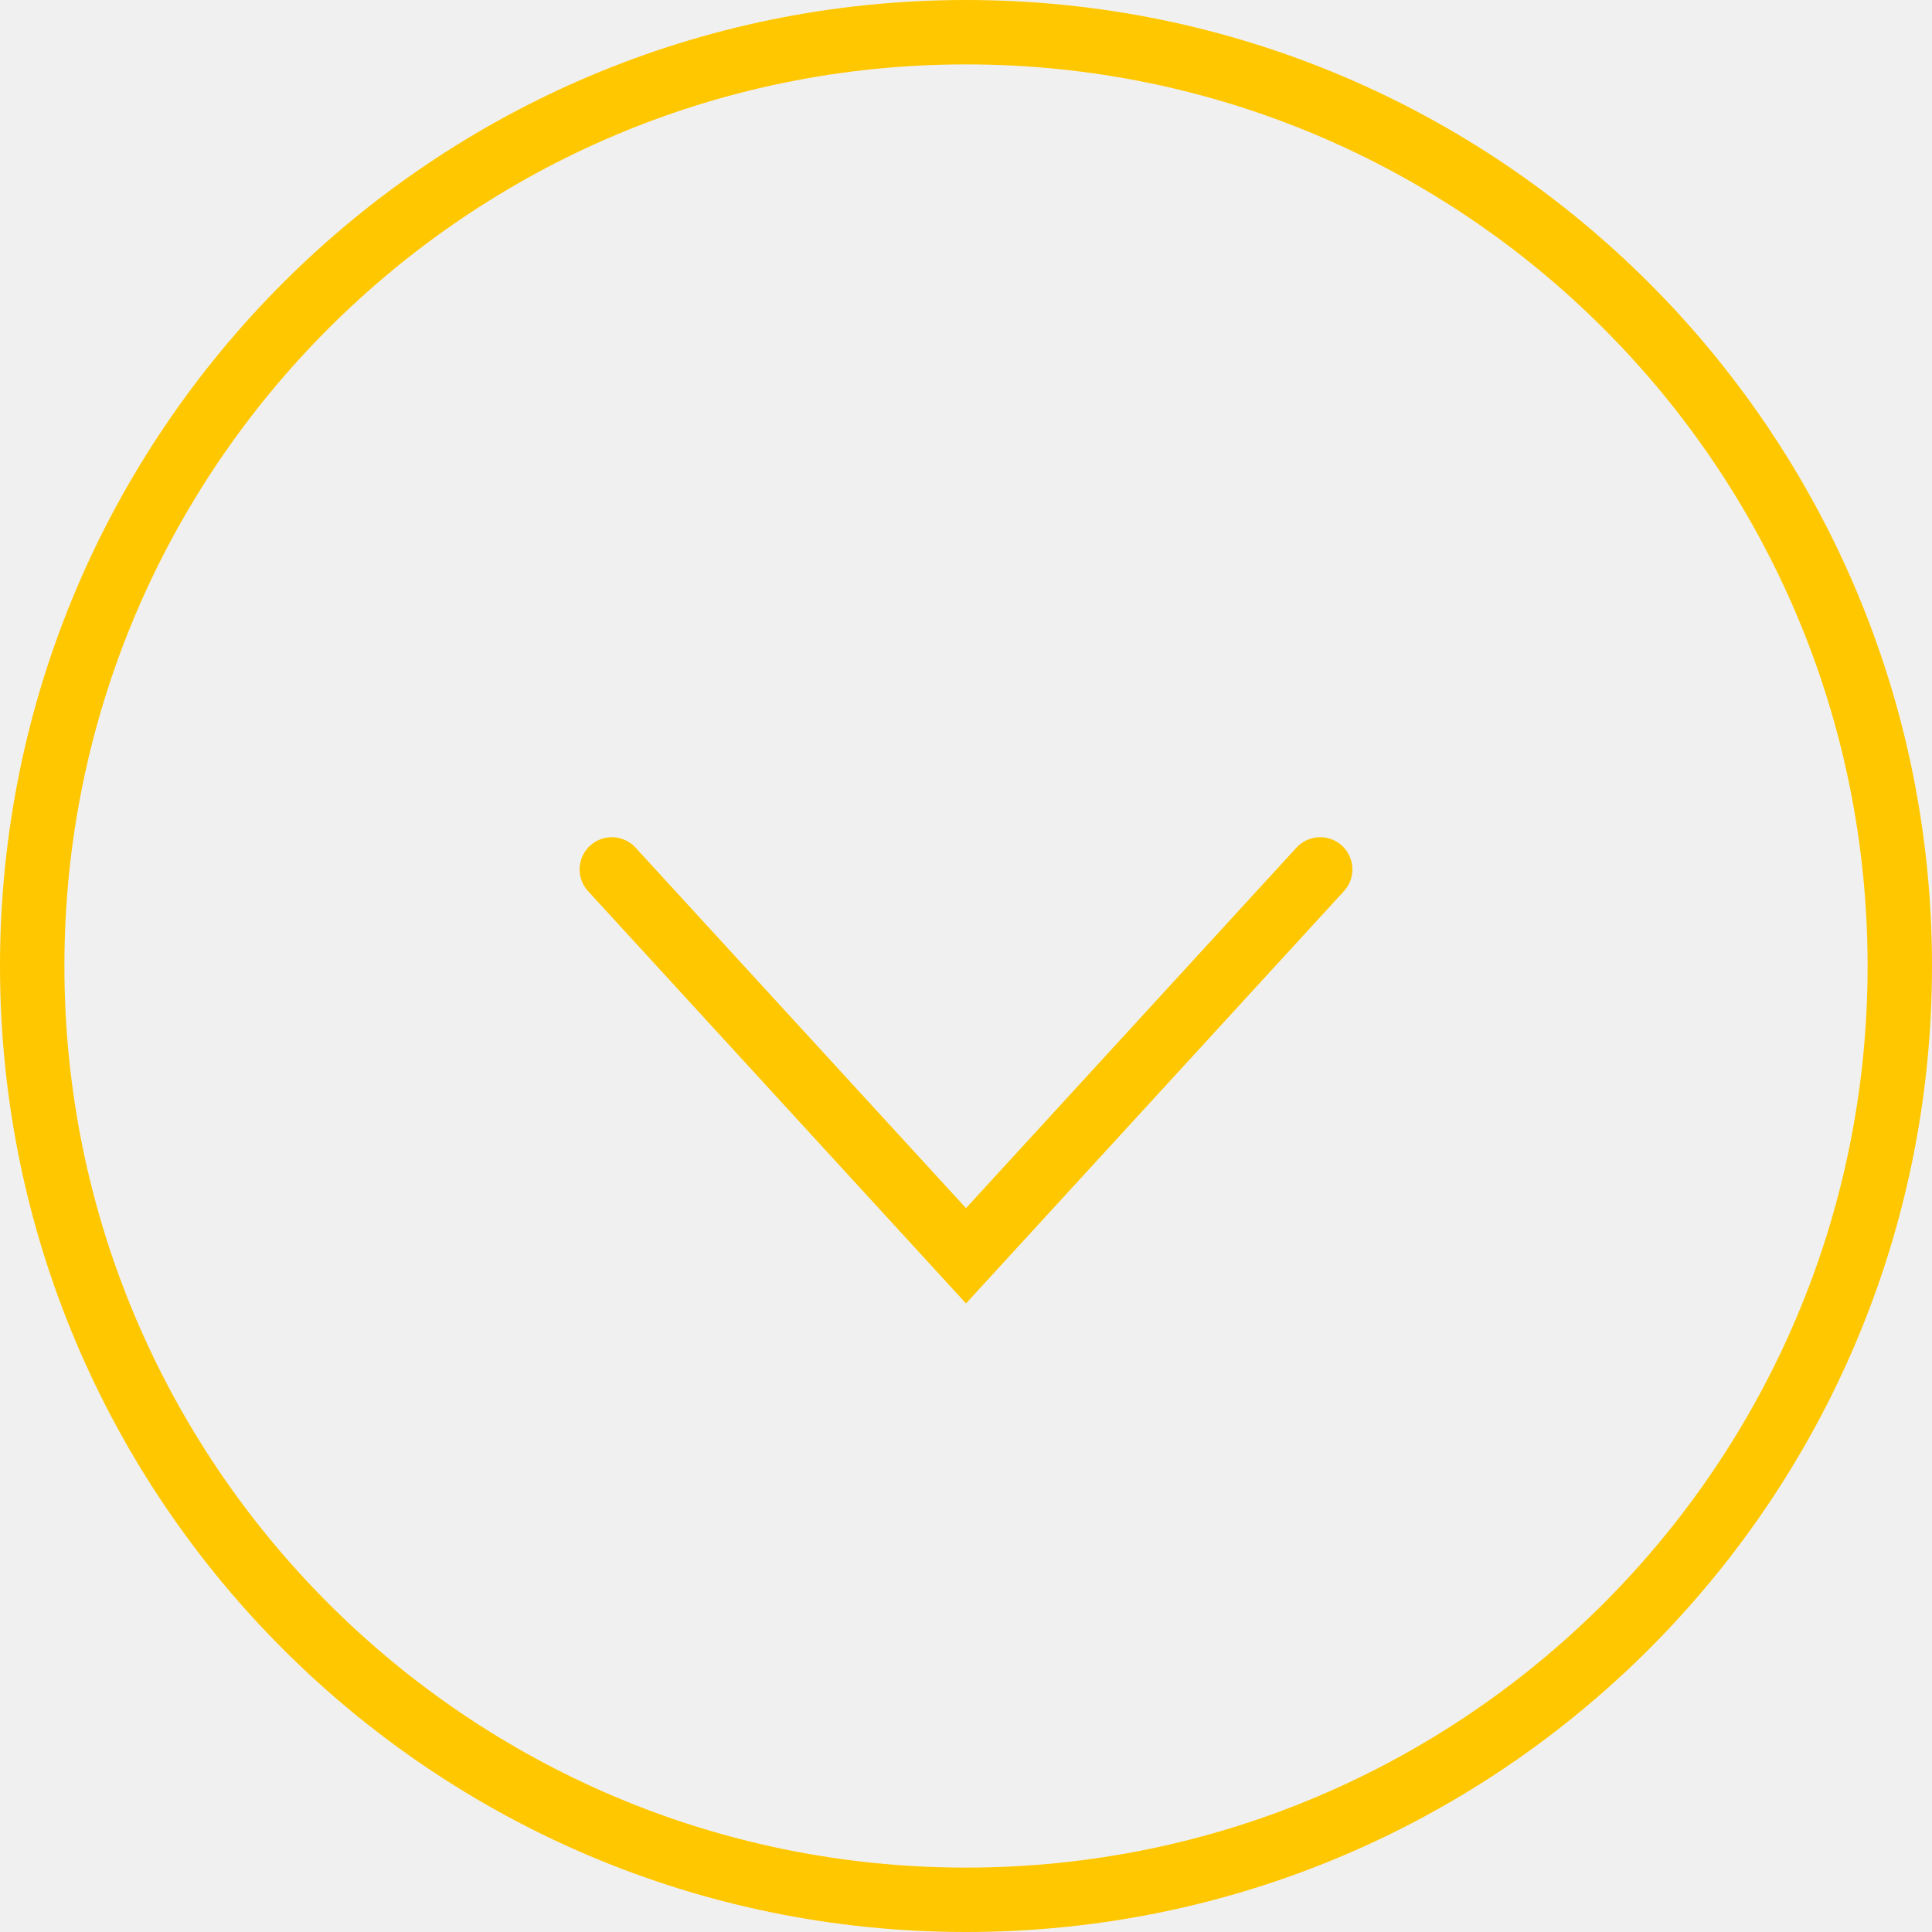
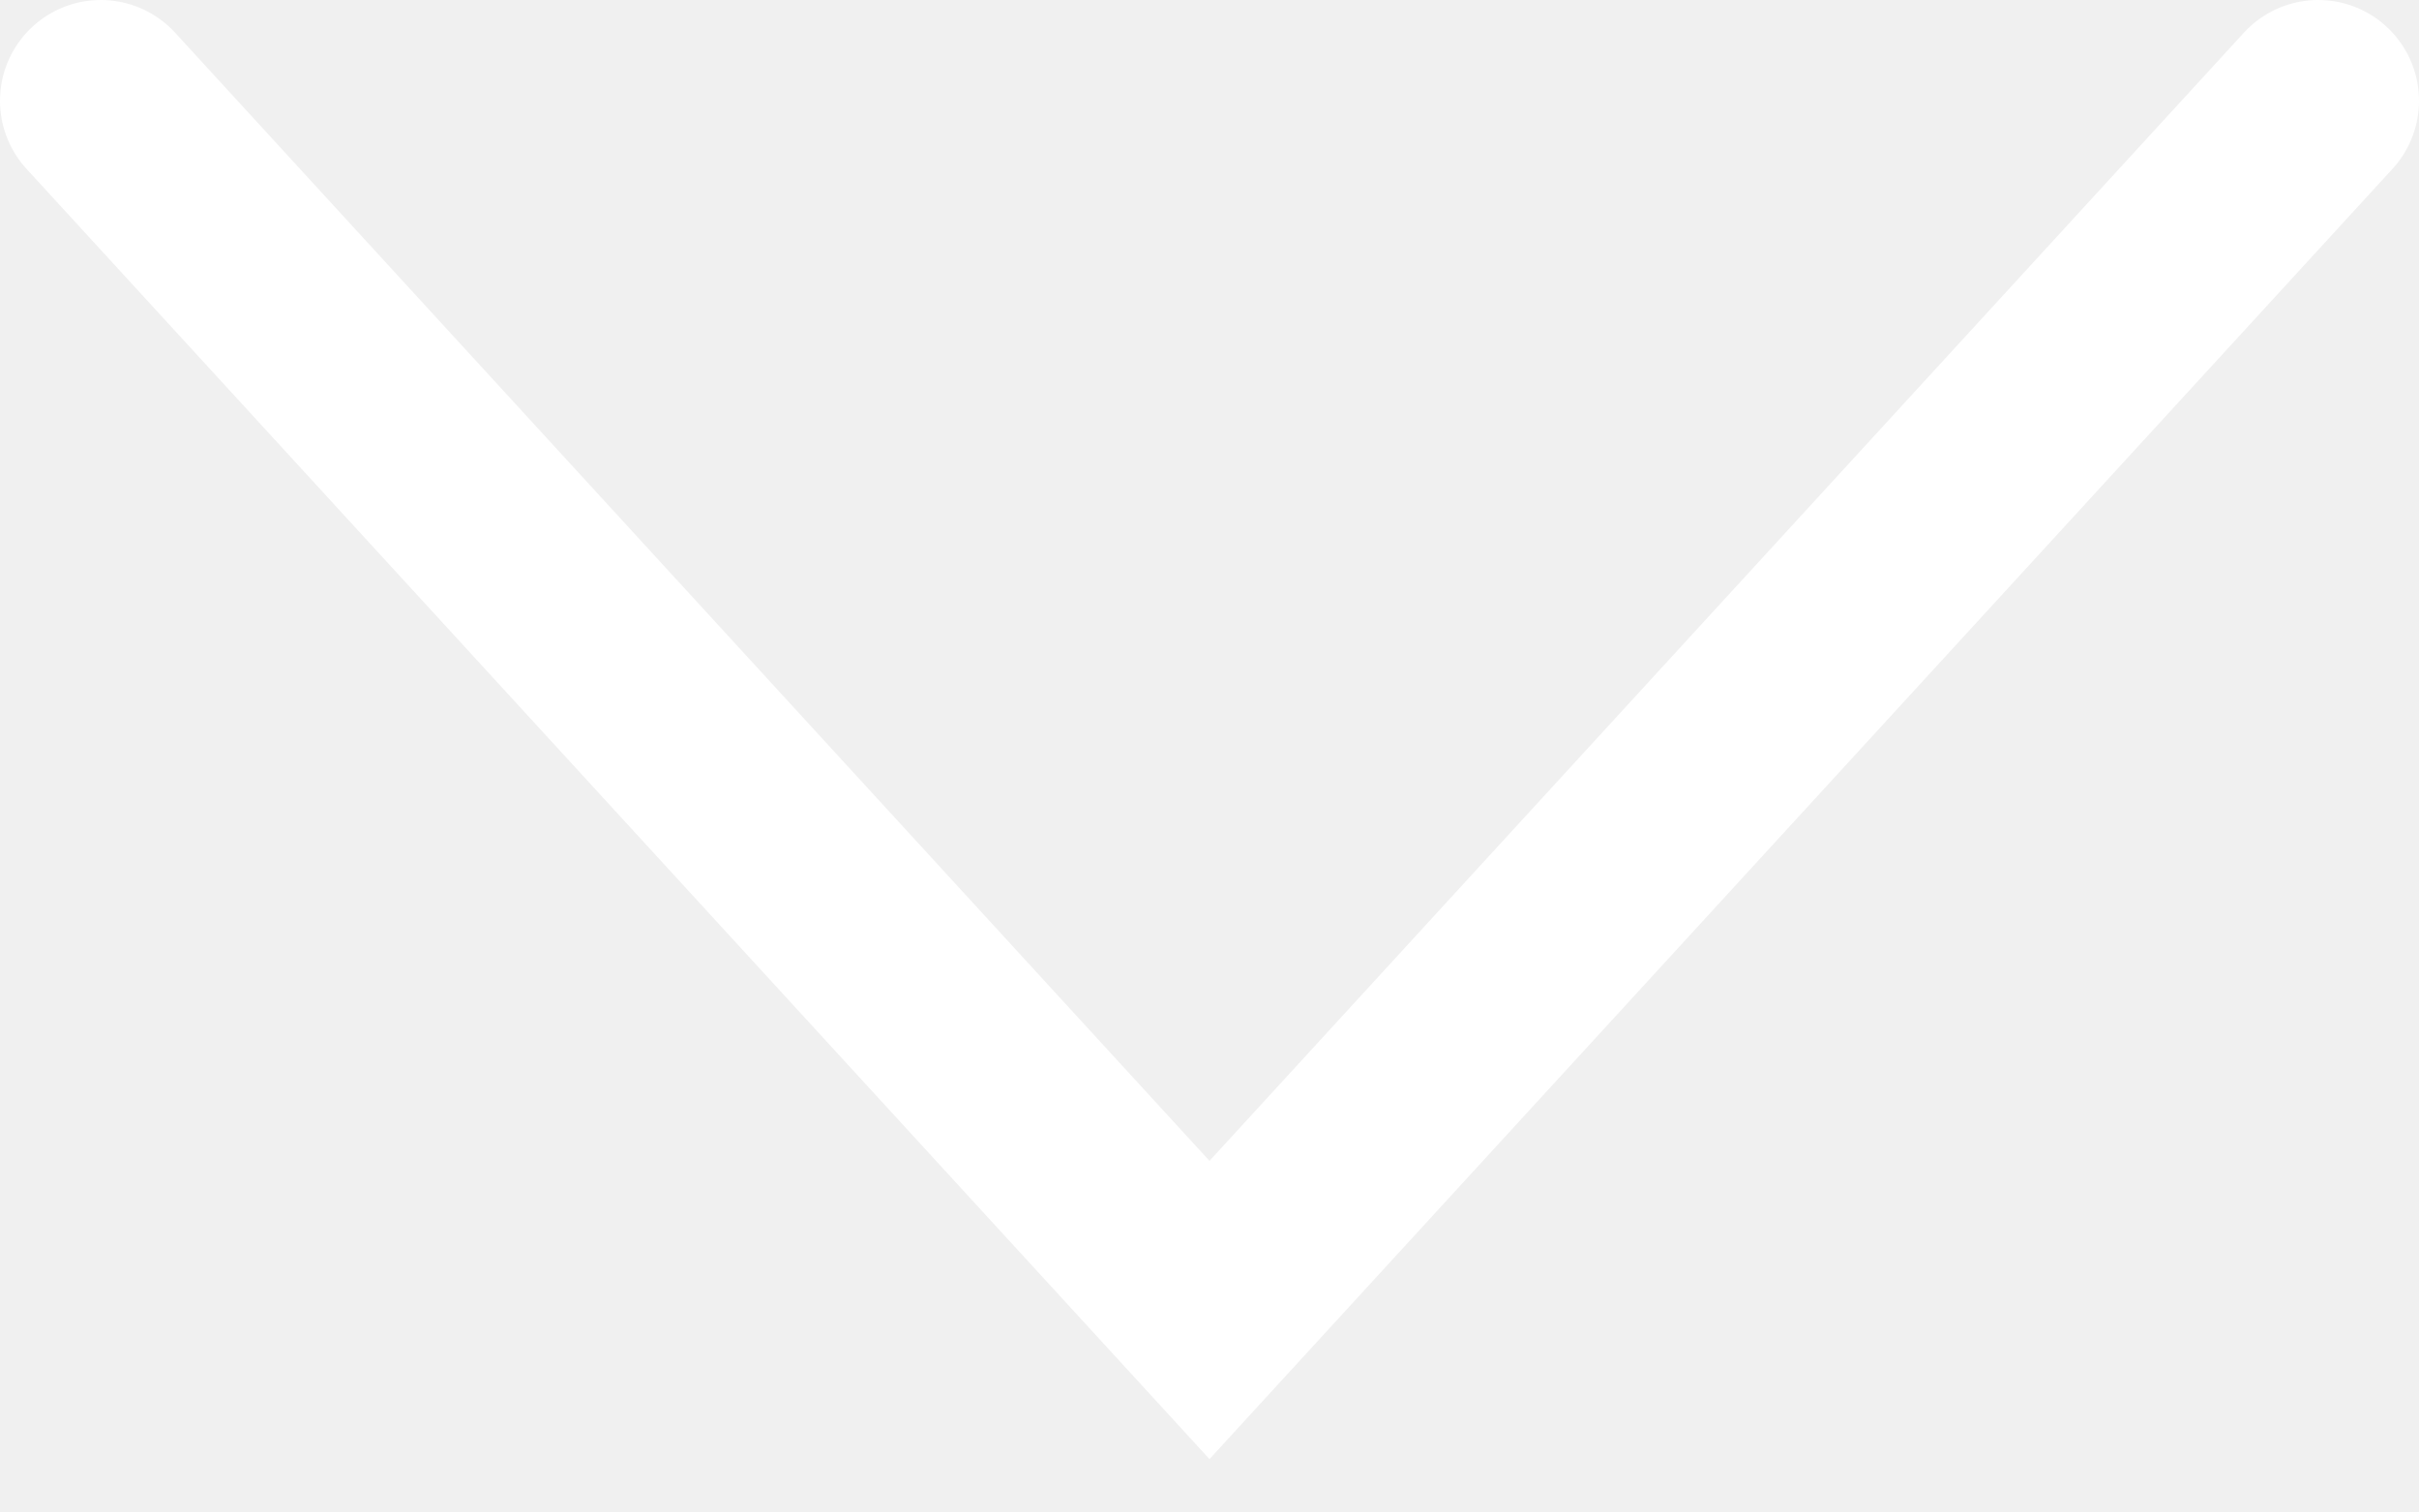
- <svg xmlns="http://www.w3.org/2000/svg" width="60" height="60" viewBox="0 0 60 60" fill="none">
-   <circle cx="30" cy="30" r="29" stroke="#FFC700" stroke-width="2" />
-   <path d="M0 0L11 12L22 0" transform="translate(19 27)" stroke="#FFC700" stroke-width="2" stroke-linecap="round" />
+ <svg xmlns="http://www.w3.org/2000/svg" width="24" height="15" viewBox="0 0 24 15" fill="none">
+   <path d="M0 0L11 12L22 0" transform="translate(1 1)" stroke="white" stroke-width="2" stroke-linecap="round" />
</svg>
